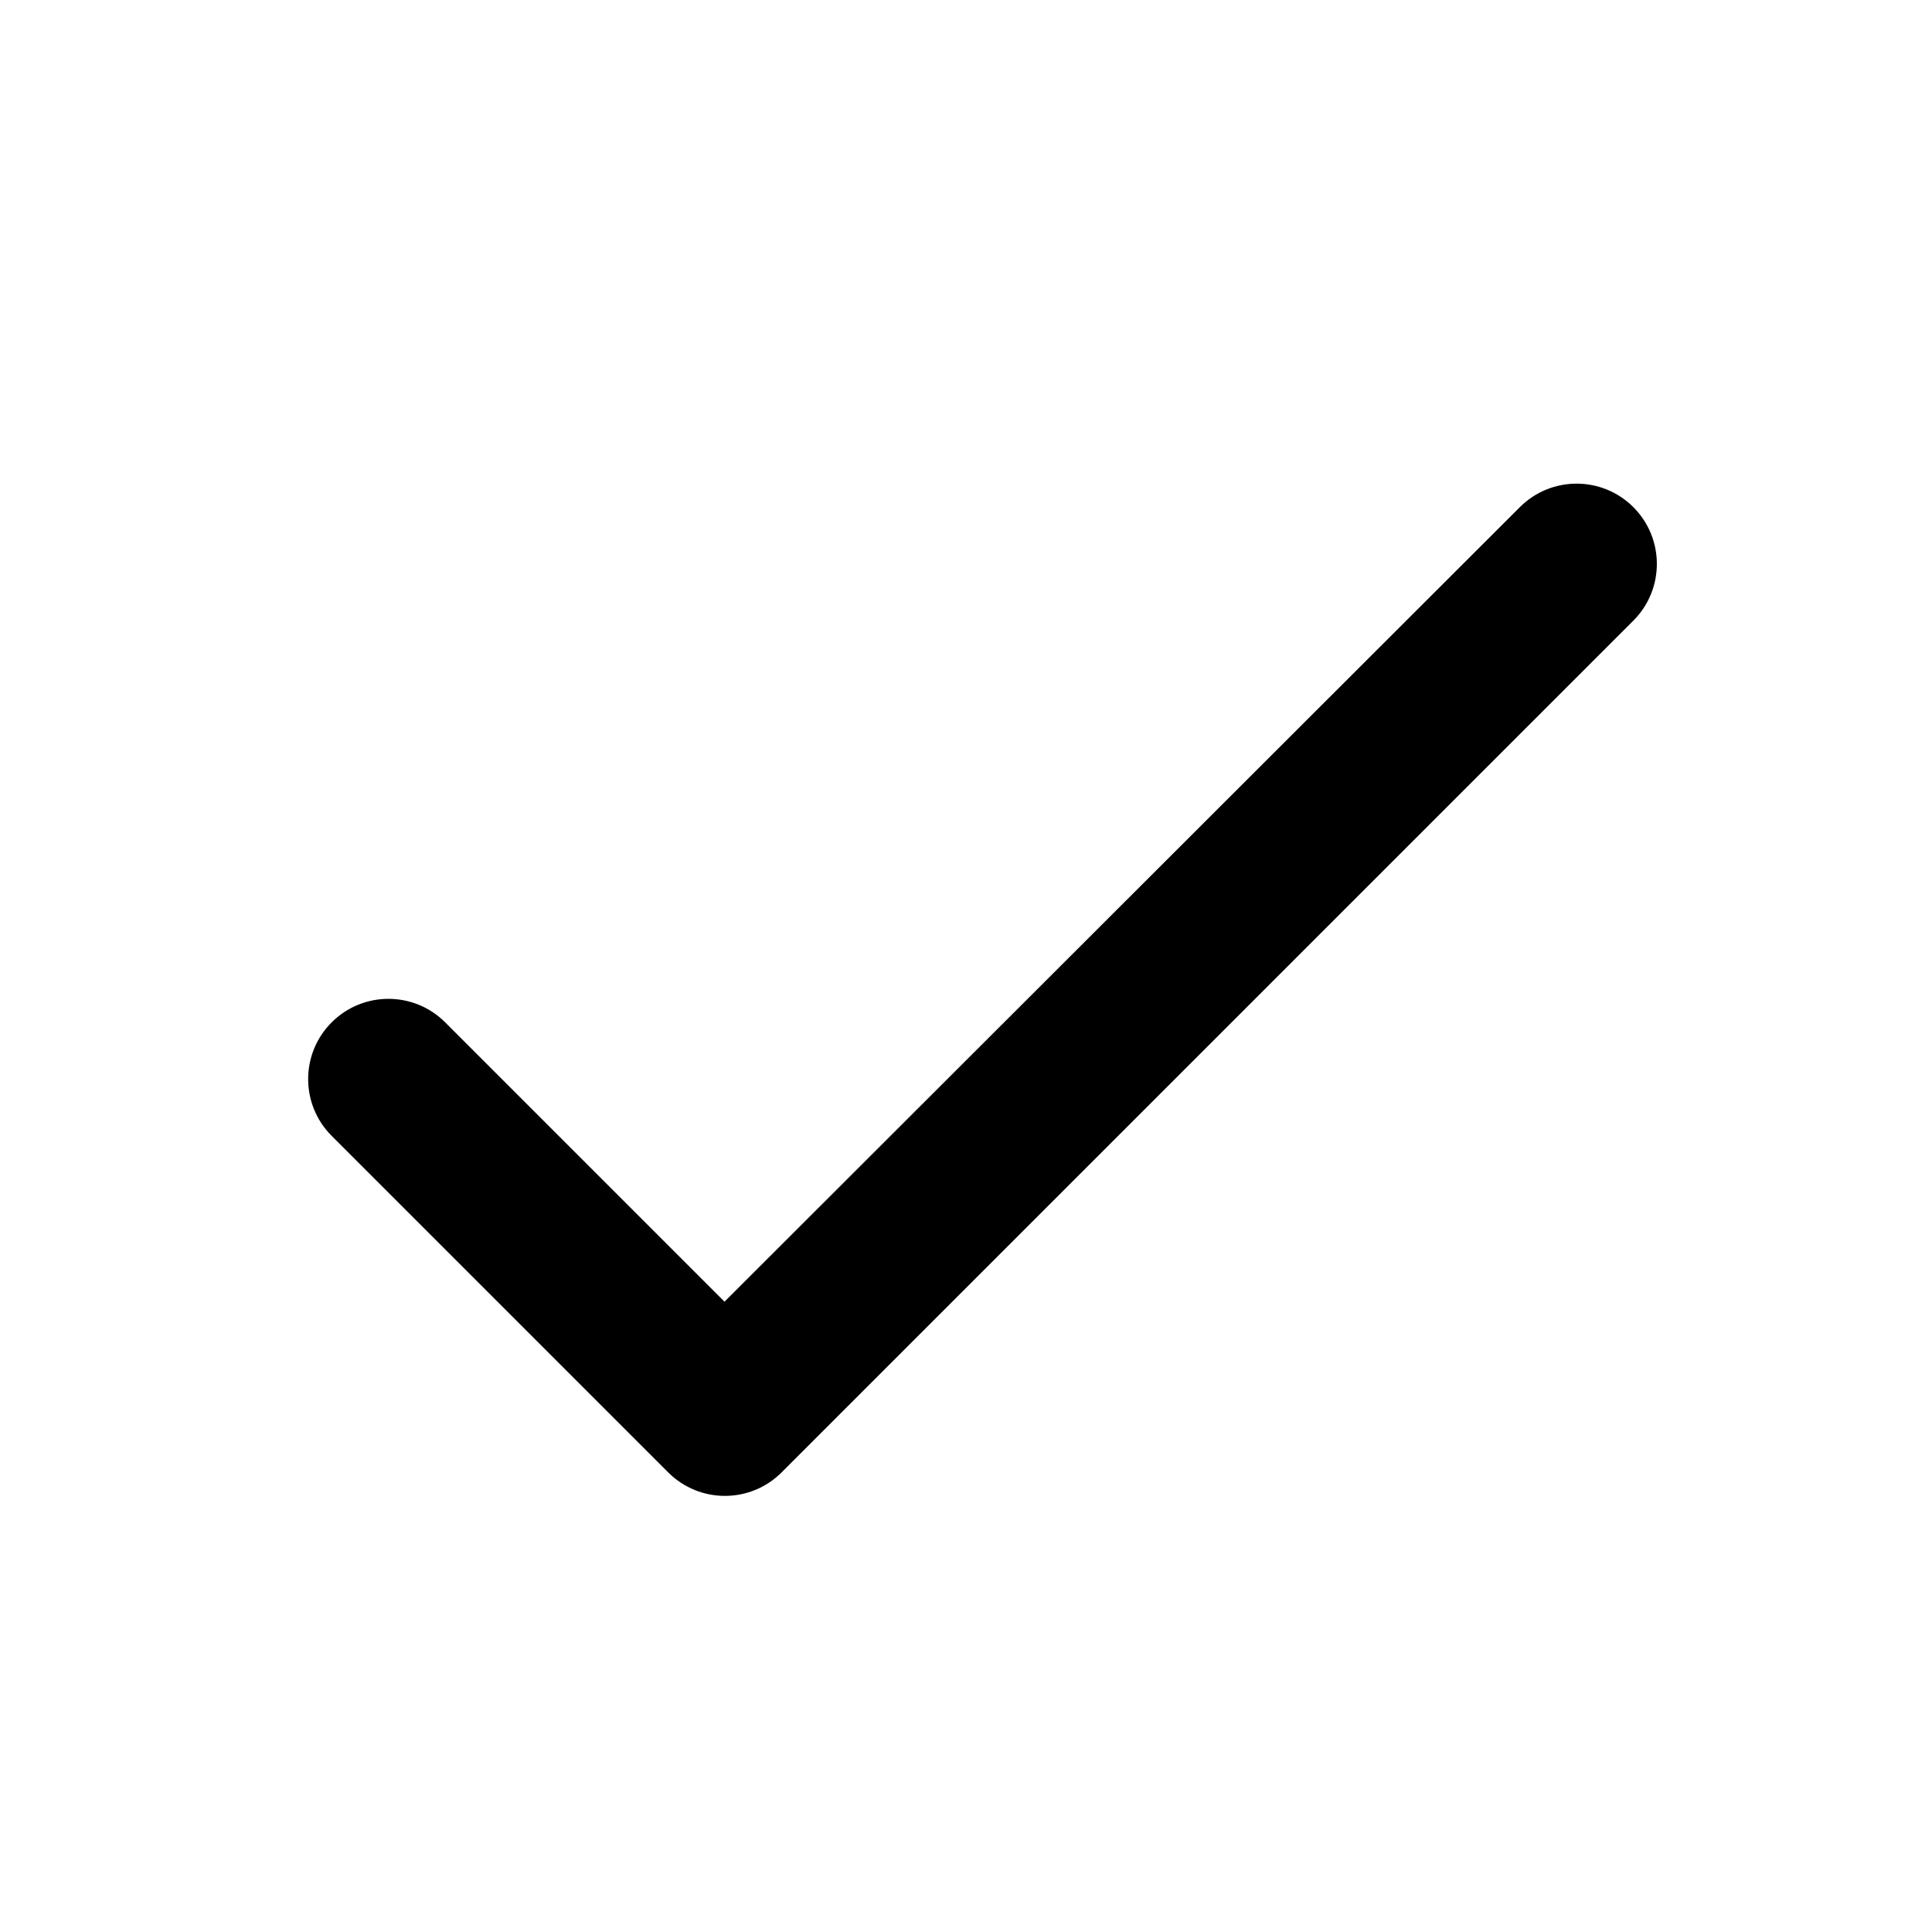
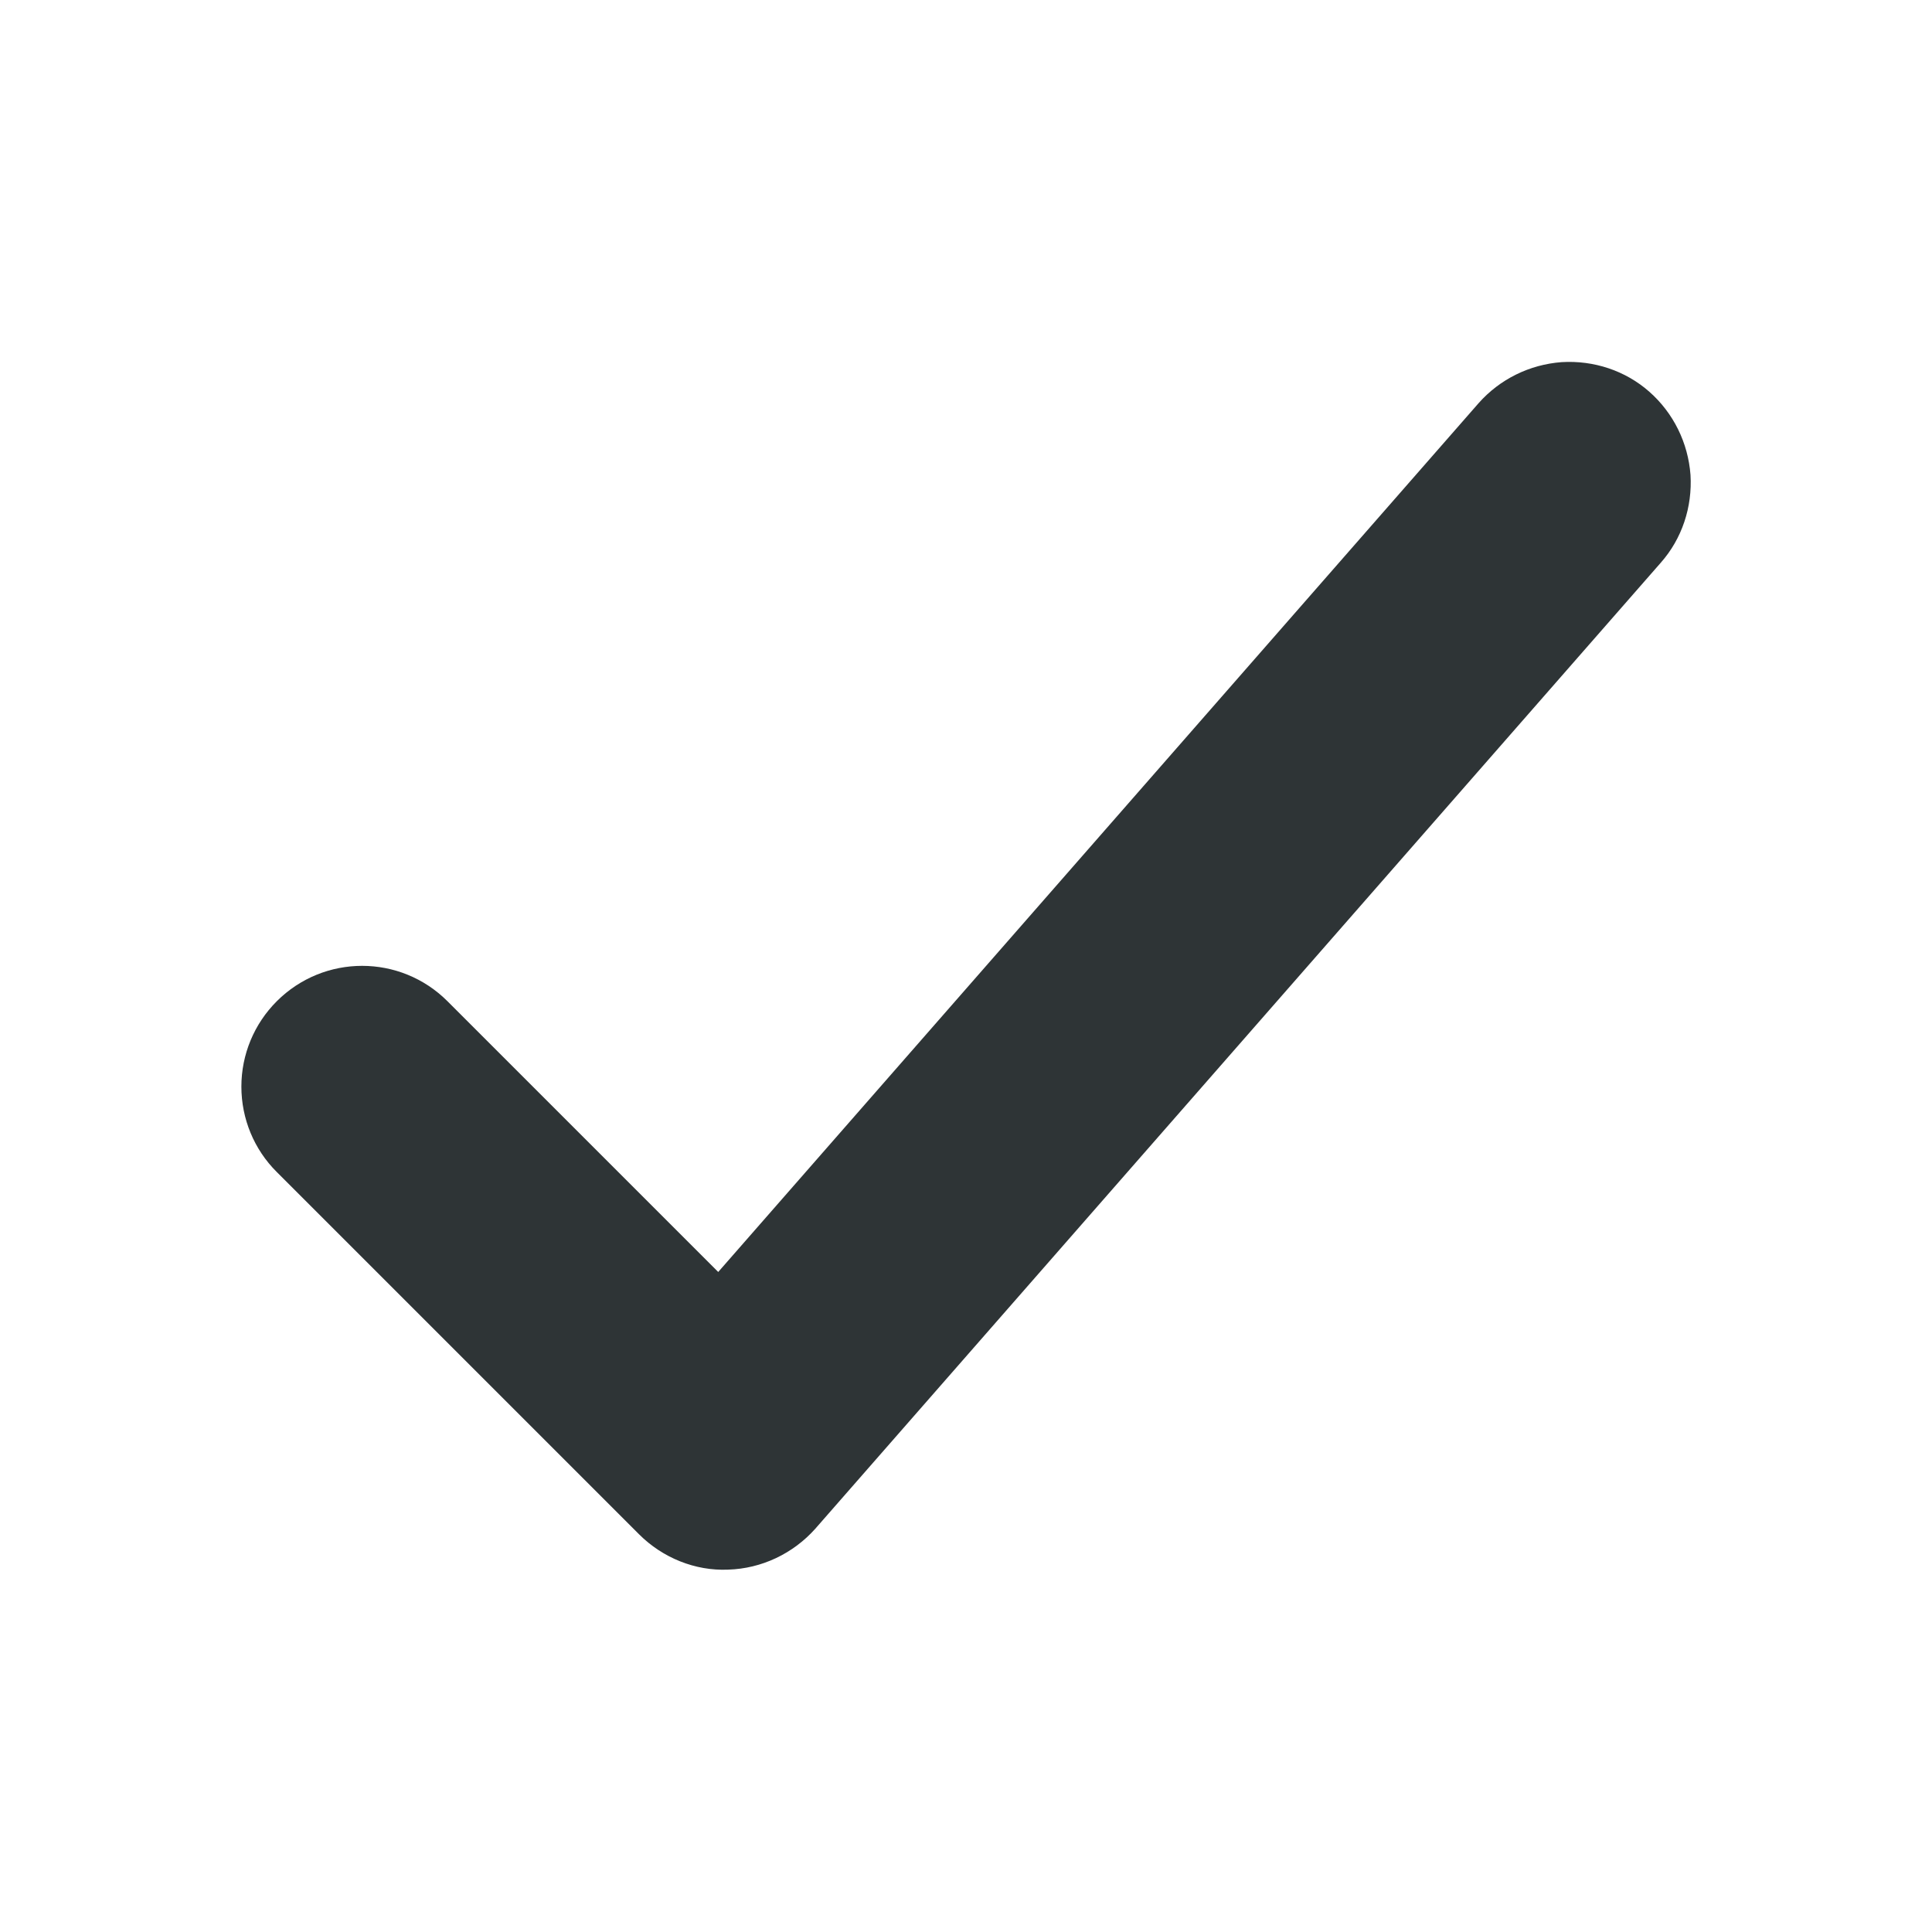
- <svg xmlns="http://www.w3.org/2000/svg" width="24" height="24" viewBox="0 0 24 24">
-   <path d="M9 16.17 5.53 12.7a.996.996 0 1 0-1.41 1.41l4.18 4.18c.39.39 1.02.39 1.41 0L20.29 7.71a.996.996 0 1 0-1.41-1.41L9 16.17z" />
+ <svg xmlns="http://www.w3.org/2000/svg" height="16px" viewBox="0 0 16 16" width="16px">
+   <path d="m 13.754 4.66 c 0.176 -0.199 0.262 -0.461 0.246 -0.727 c -0.02 -0.266 -0.141 -0.512 -0.34 -0.688 c -0.199 -0.176 -0.461 -0.262 -0.727 -0.246 c -0.266 0.02 -0.512 0.141 -0.688 0.34 l -6.297 7.195 l -2.242 -2.242 c -0.391 -0.391 -1.023 -0.391 -1.414 0 c -0.188 0.188 -0.293 0.441 -0.293 0.707 s 0.105 0.52 0.293 0.707 l 3 3 c 0.195 0.195 0.465 0.305 0.738 0.293 c 0.277 -0.008 0.539 -0.133 0.723 -0.34 z m 0 0" fill="#2e3436" />
</svg>
